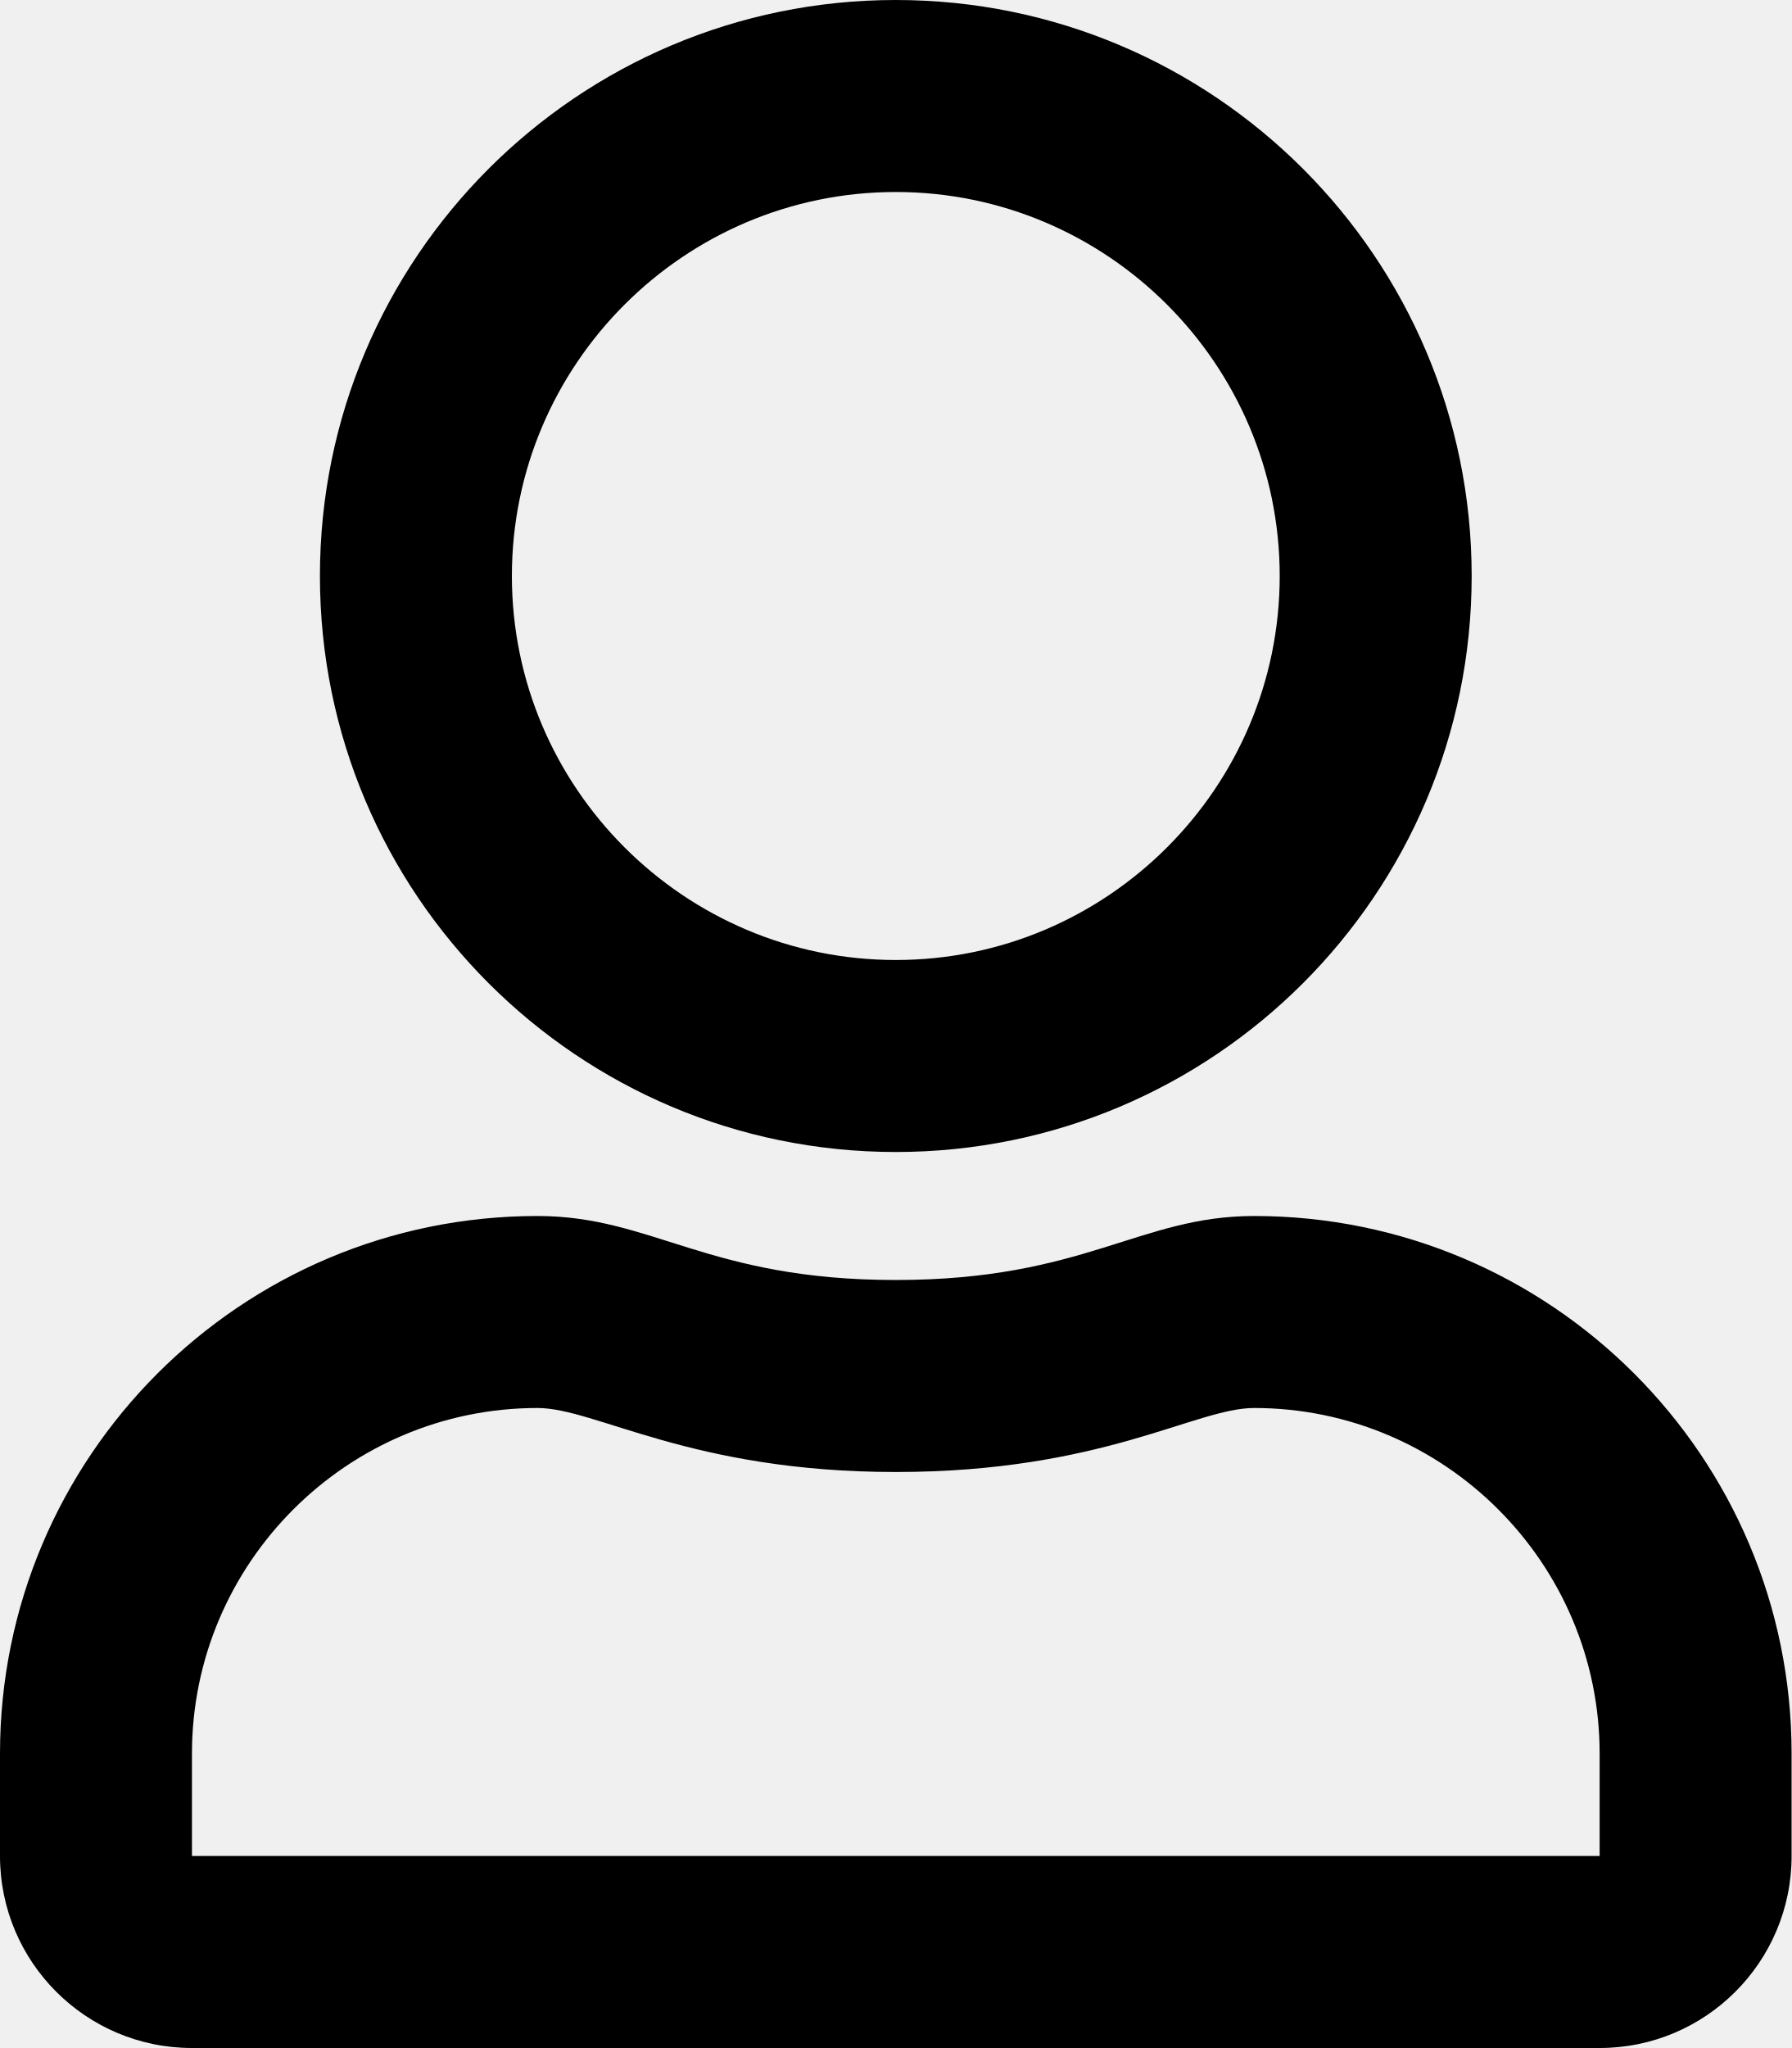
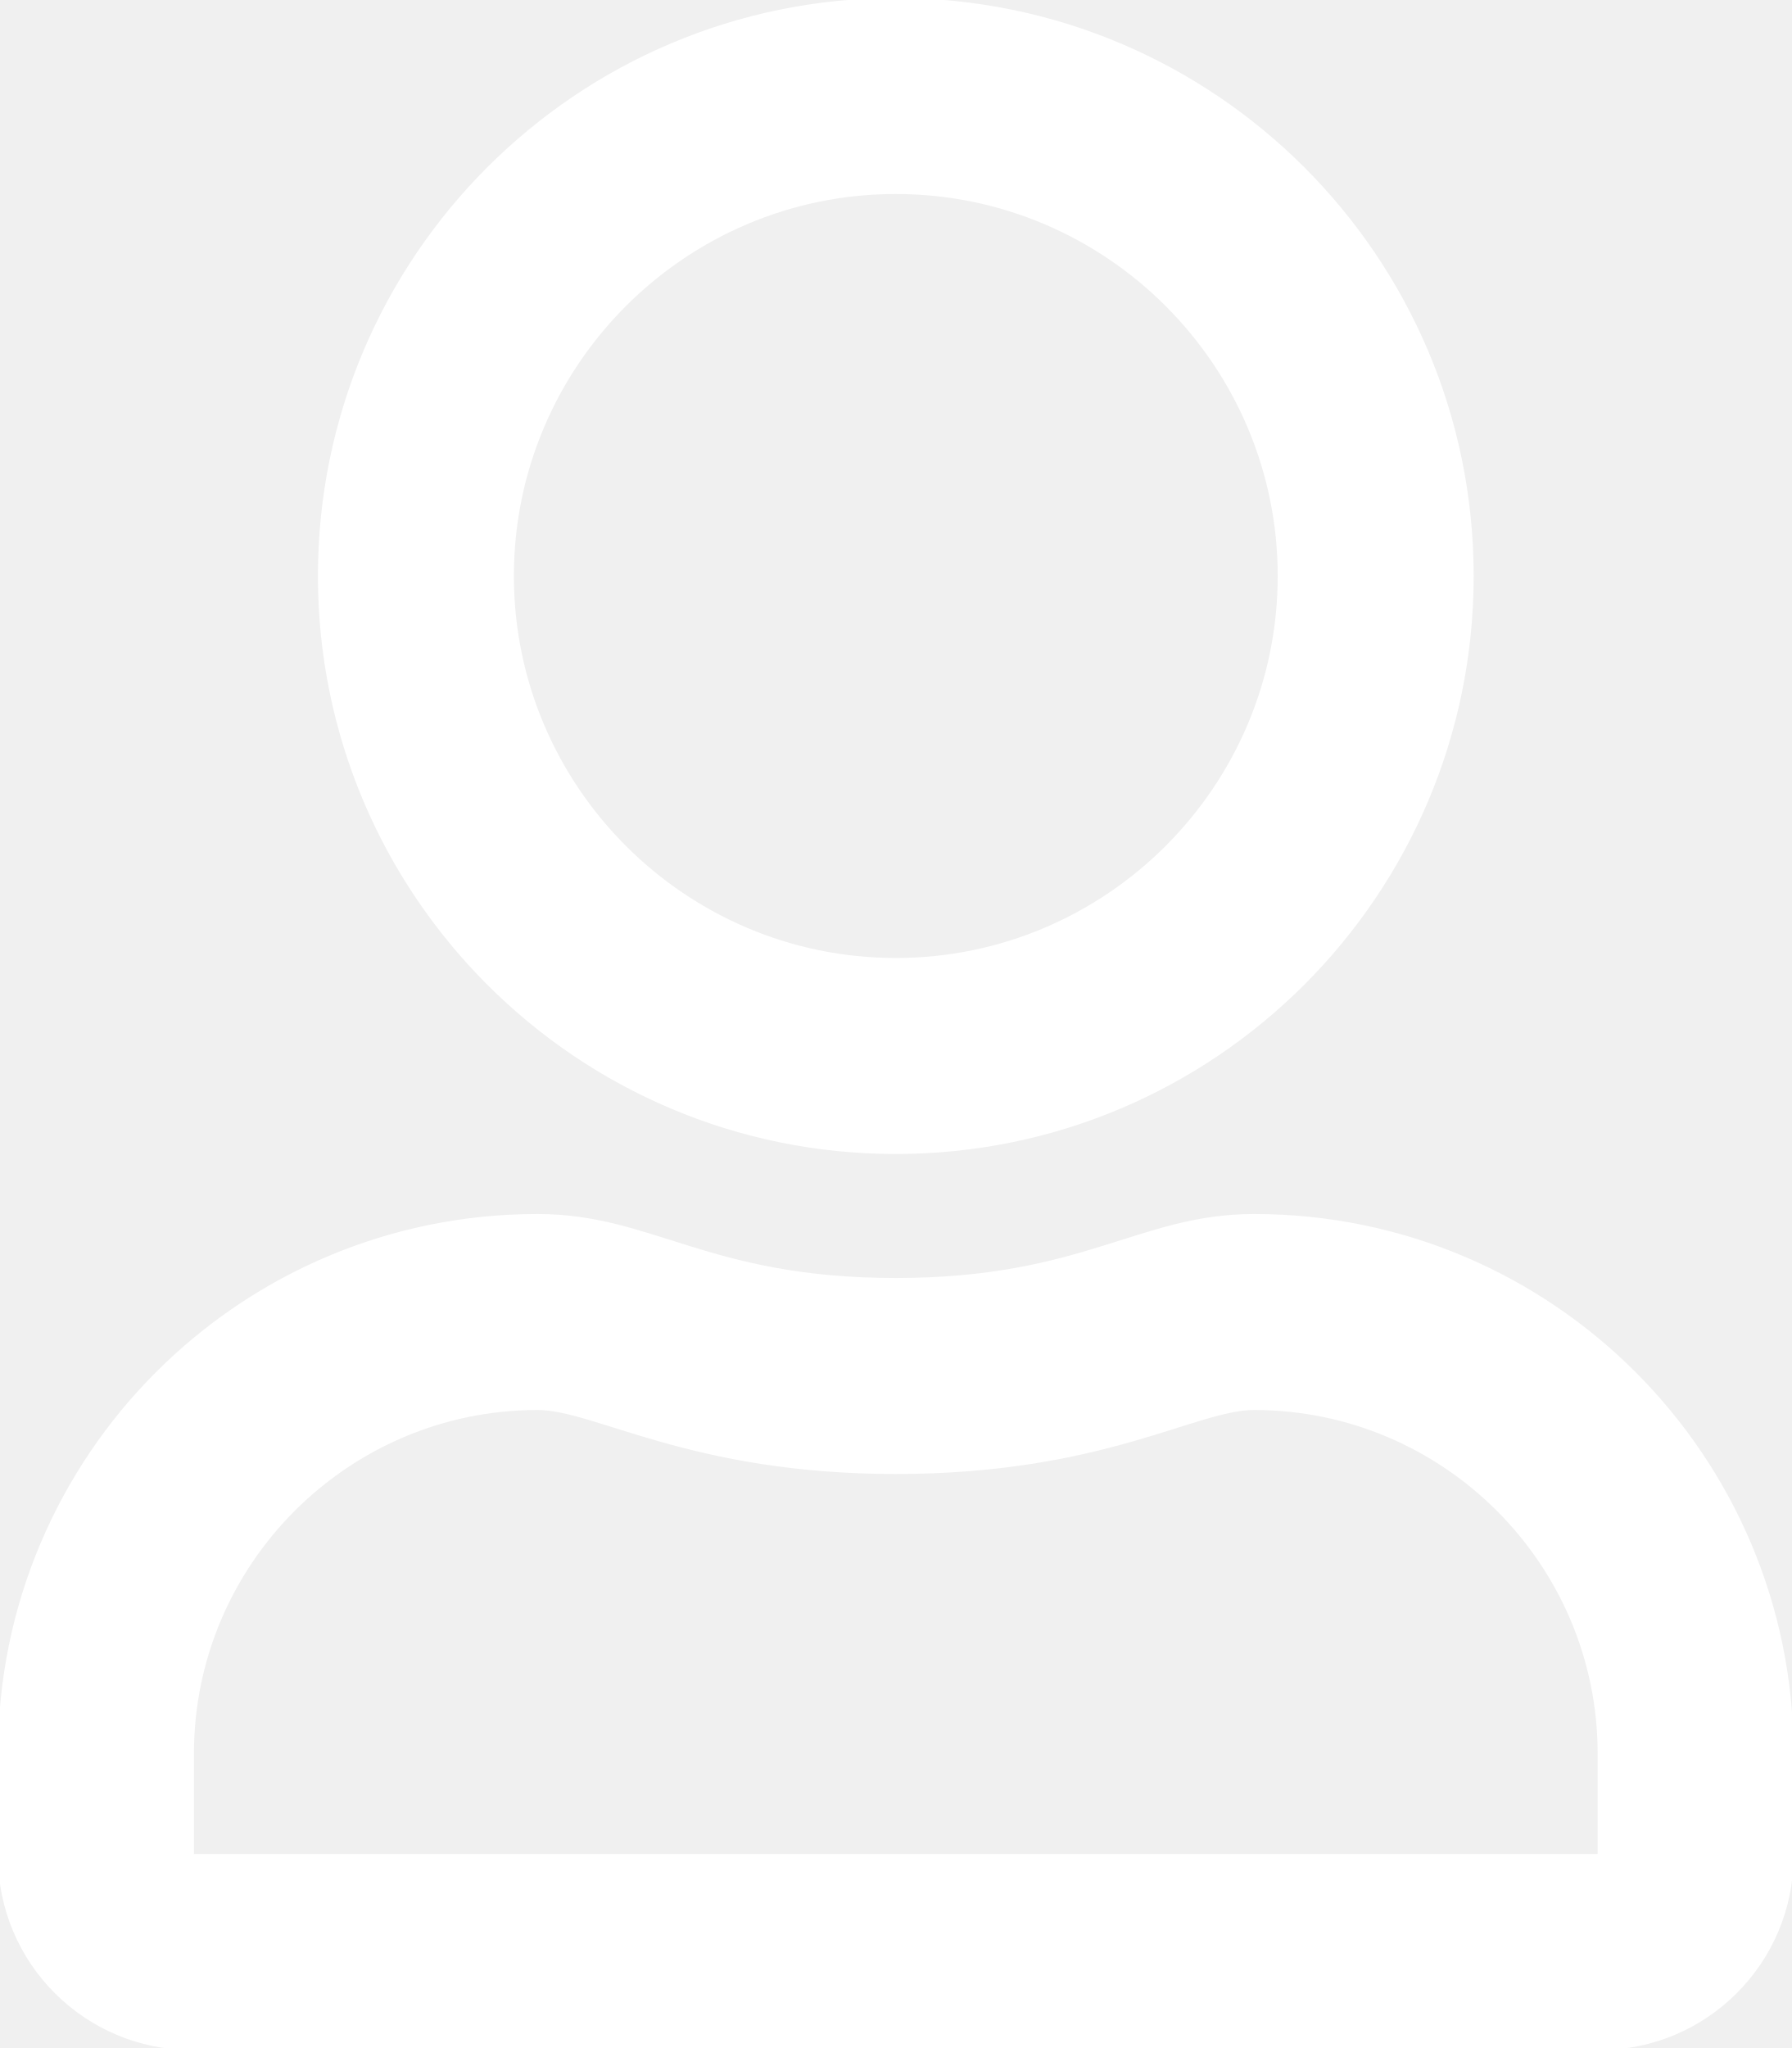
- <svg xmlns="http://www.w3.org/2000/svg" viewBox="0 0 448 512">
-   <path d="M313.6 304c-28.7 0-42.5 16-89.6 16-47.1 0-60.8-16-89.6-16C60.2 304 0 364.2 0 438.4V464c0 26.5 21.5 48 48 48h352c26.5 0 48-21.5 48-48v-25.6c0-74.2-60.2-134.4-134.4-134.4zM400 464H48v-25.6c0-47.6 38.8-86.4 86.4-86.4 14.6 0 38.3 16 89.6 16 51.7 0 74.9-16 89.6-16 47.6 0 86.4 38.8 86.4 86.4V464zM224 288c79.5 0 144-64.5 144-144S303.5 0 224 0 80 64.5 80 144s64.5 144 144 144zm0-240c52.9 0 96 43.1 96 96s-43.1 96-96 96-96-43.1-96-96 43.1-96 96-96z" />
+ <svg xmlns="http://www.w3.org/2000/svg" width="448" height="512" viewbox="0 0 448 512">
+   <path stroke="#ffffff" fill="#ffffff" d="M313.6 304c-28.7 0-42.5 16-89.6 16-47.1 0-60.8-16-89.6-16C60.2 304 0 364.2 0 438.4V464c0 26.5 21.5 48 48 48h352c26.5 0 48-21.5 48-48v-25.6c0-74.2-60.2-134.4-134.4-134.4zM400 464H48v-25.6c0-47.6 38.8-86.4 86.4-86.4 14.6 0 38.3 16 89.6 16 51.7 0 74.9-16 89.6-16 47.6 0 86.4 38.8 86.4 86.4V464zM224 288c79.5 0 144-64.5 144-144S303.5 0 224 0 80 64.5 80 144s64.5 144 144 144zm0-240c52.9 0 96 43.1 96 96s-43.1 96-96 96-96-43.1-96-96 43.1-96 96-96z" />
</svg>
